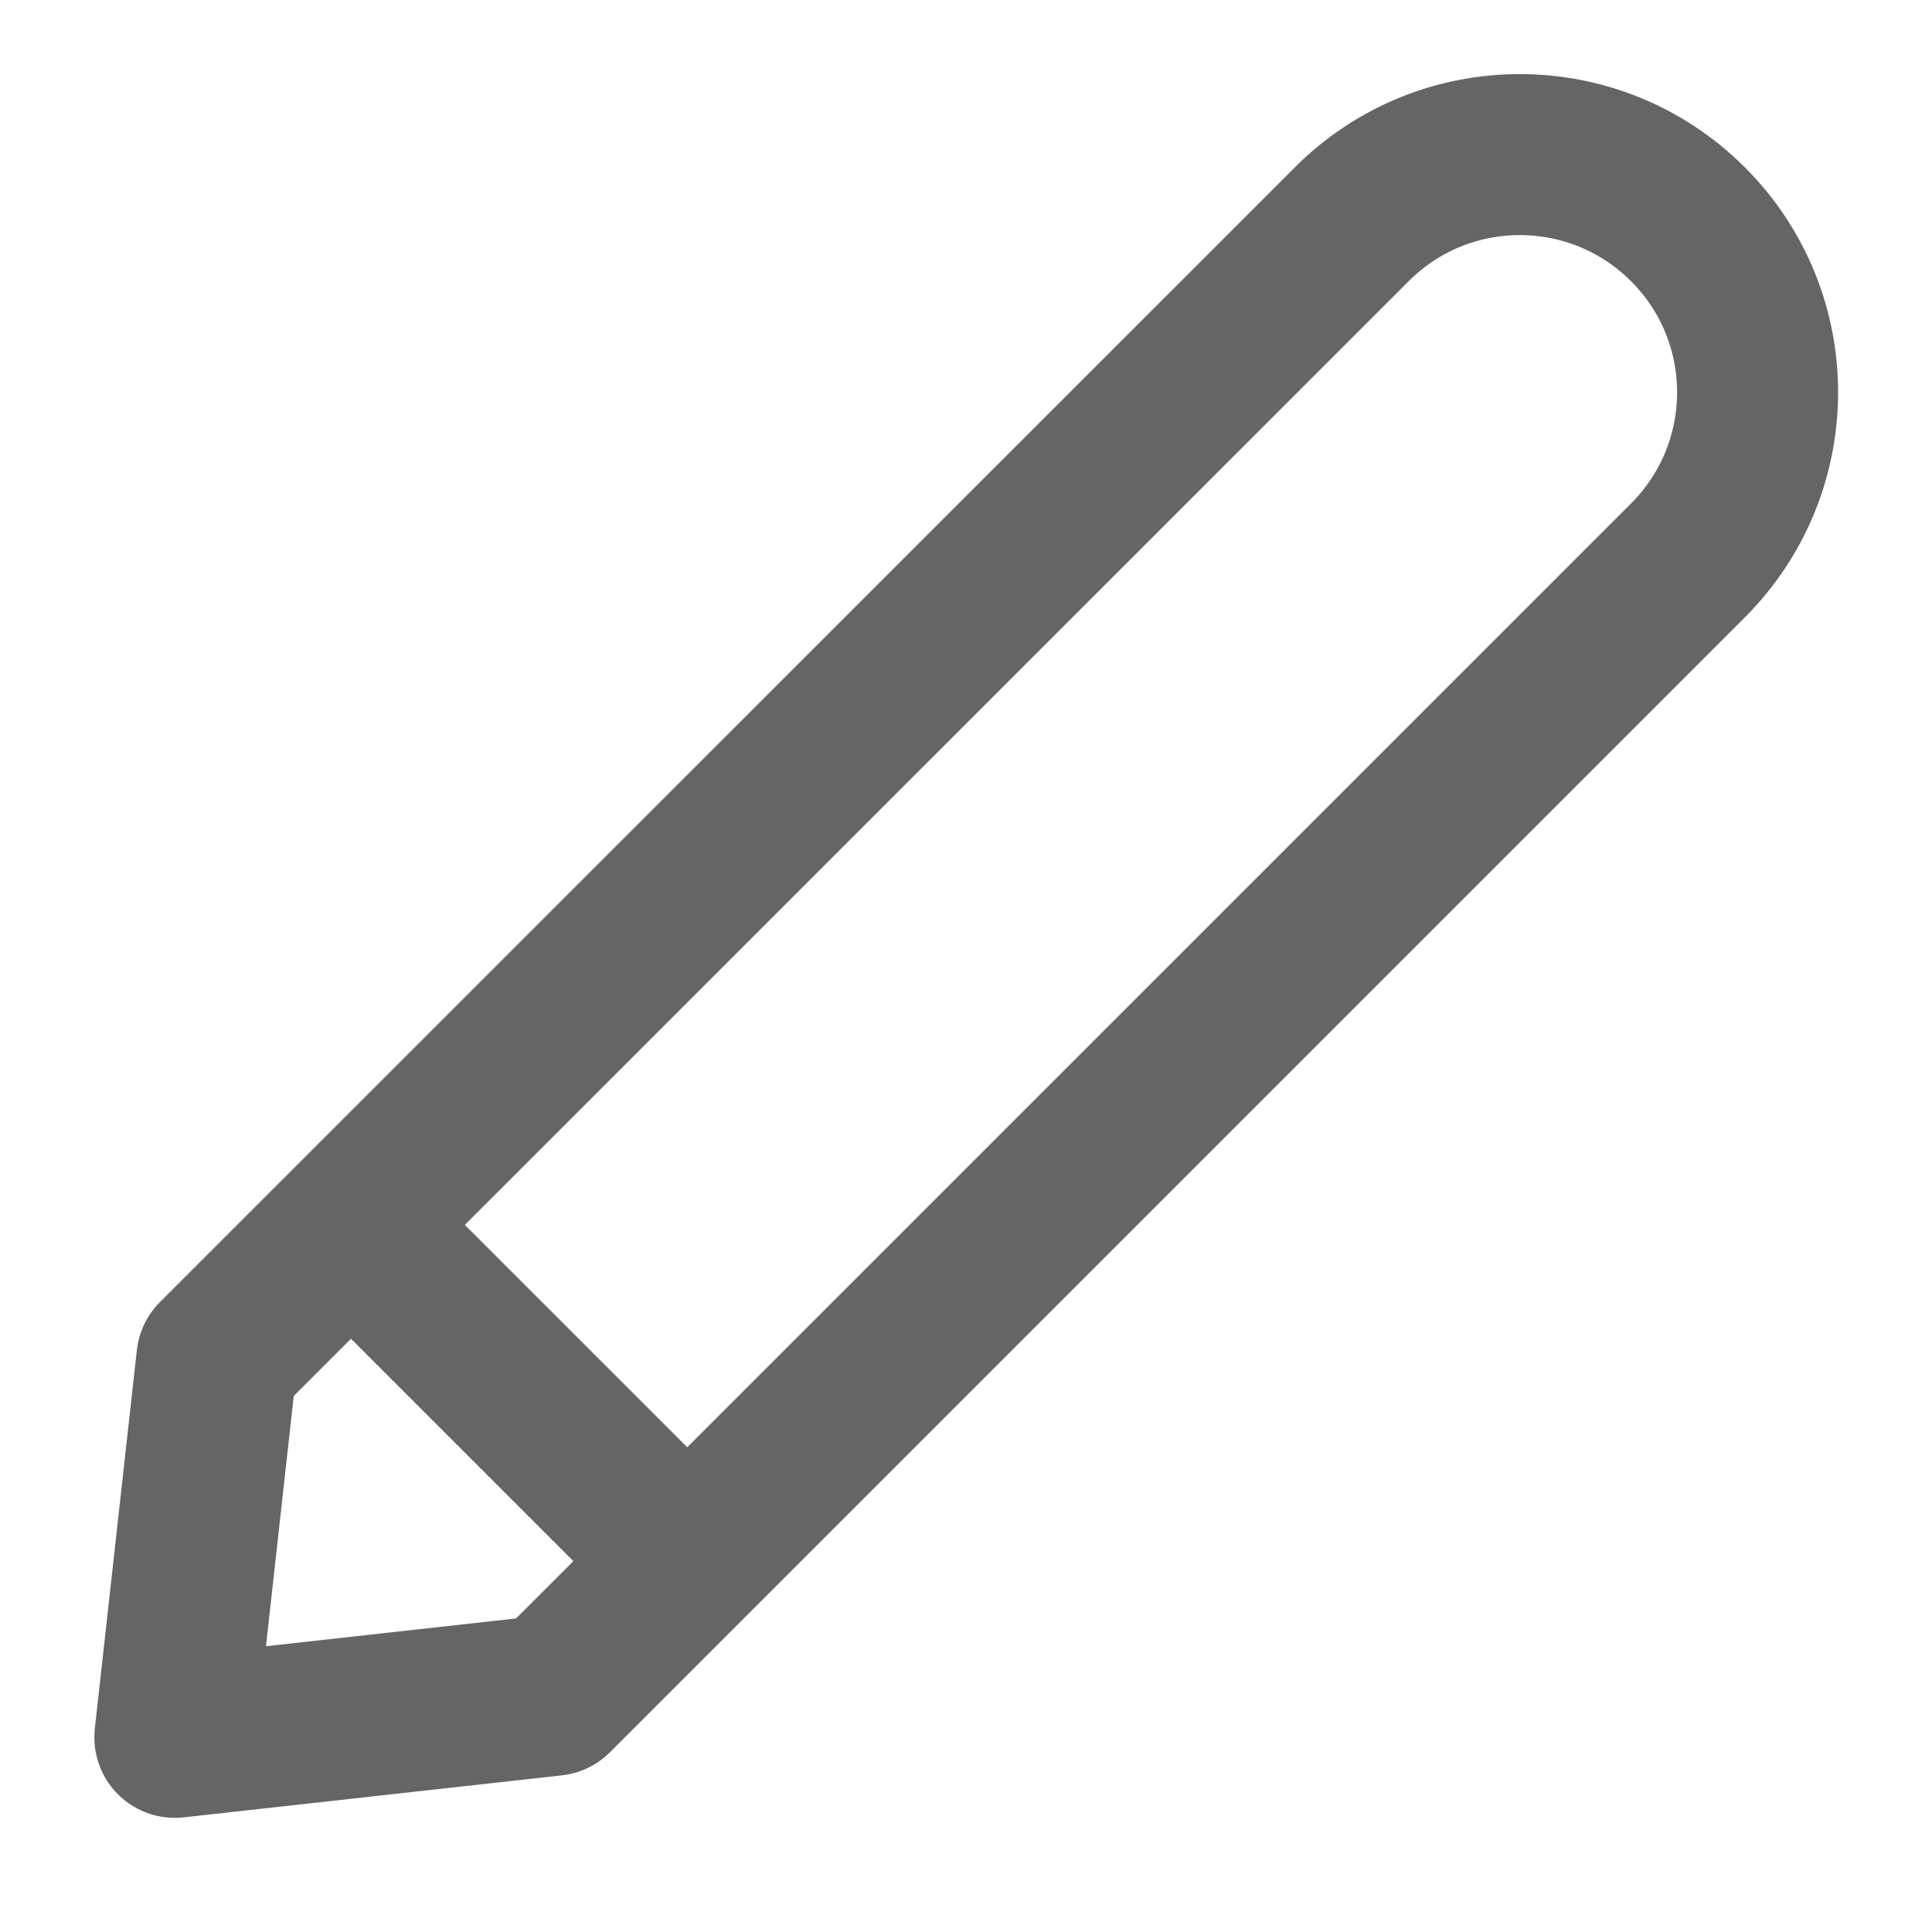
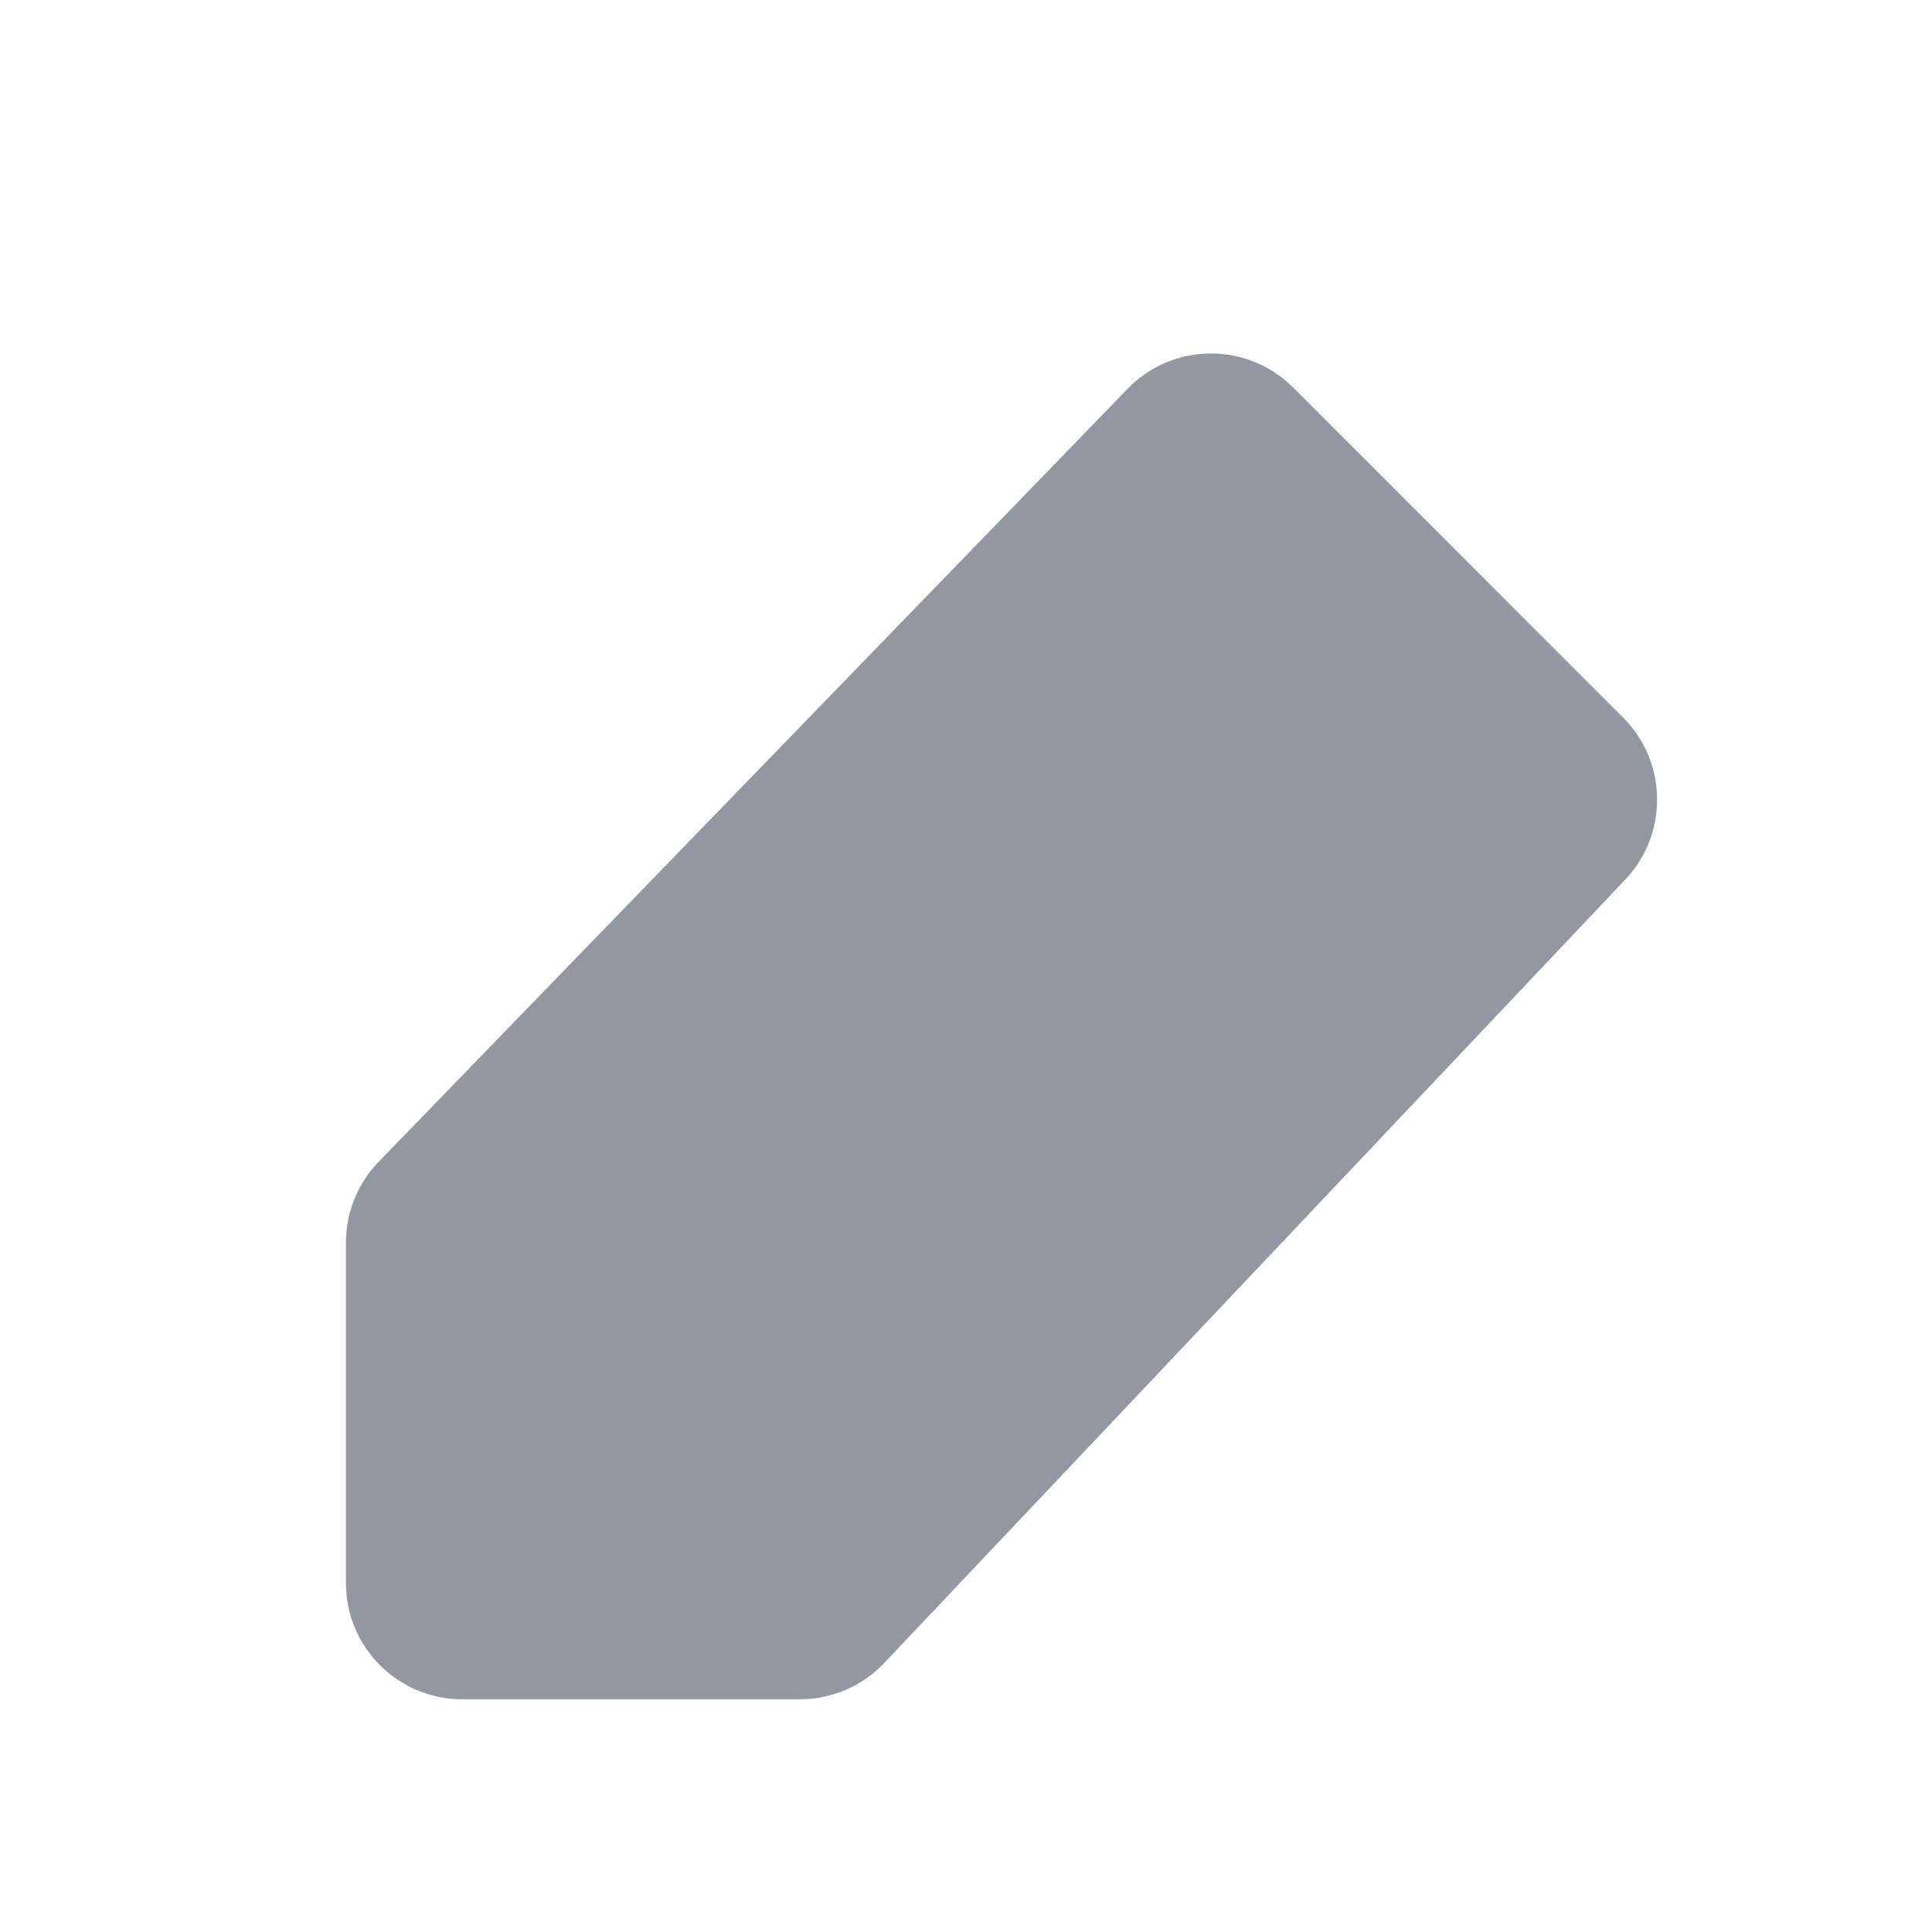
- <svg xmlns="http://www.w3.org/2000/svg" width="12" height="12" viewBox="0 0 12 12" fill="none">
-   <path fill-rule="evenodd" clip-rule="evenodd" d="M10.484 1.393C11.061 1.969 11.061 2.904 10.484 3.481L3.435 10.53L1.086 10.791L1.347 8.441L8.396 1.393C8.972 0.816 9.907 0.816 10.484 1.393Z" stroke="#656565" stroke-linejoin="round" />
-   <path d="M2.3 7.728L2.662 8.09L4.146 9.574" stroke="#656565" stroke-linecap="round" stroke-linejoin="round" />
+ <svg xmlns="http://www.w3.org/2000/svg" width="18" height="18" viewBox="0 0 18 18" fill="none">
+   <g id="Group">
+     <path id="Vector" d="M15.143 8.194L8.238 15.494C8.034 15.71 7.749 15.832 7.451 15.832L4.307 15.832C3.708 15.832 3.223 15.347 3.223 14.749L3.223 11.577C3.223 11.295 3.333 11.025 3.529 10.823L10.505 3.623C10.921 3.193 11.607 3.182 12.036 3.599C12.04 3.603 12.045 3.607 12.049 3.611L15.121 6.684C15.536 7.098 15.546 7.768 15.143 8.194Z" fill="#9397A1" />
+   </g>
</svg>
